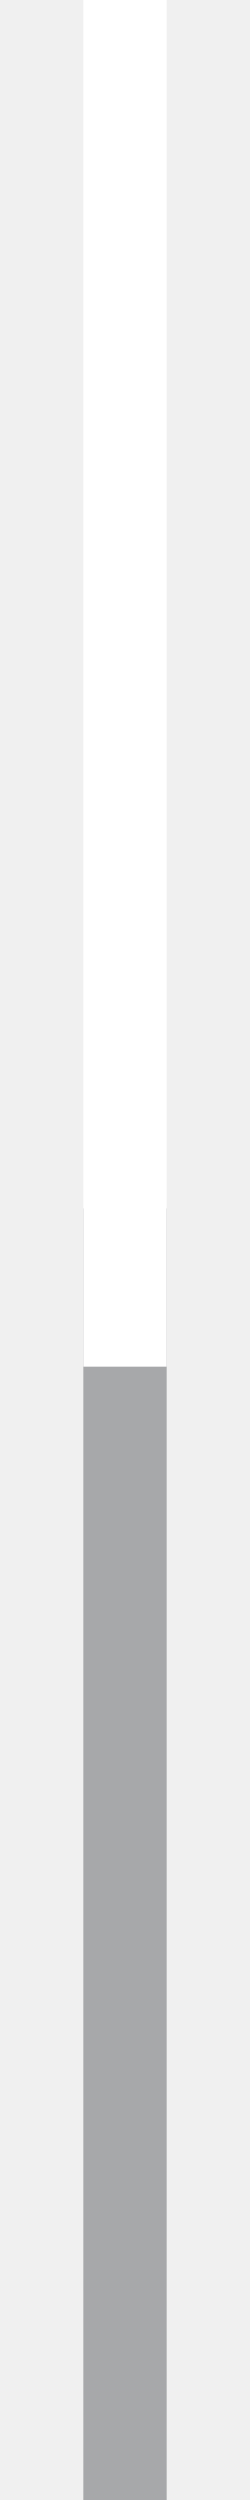
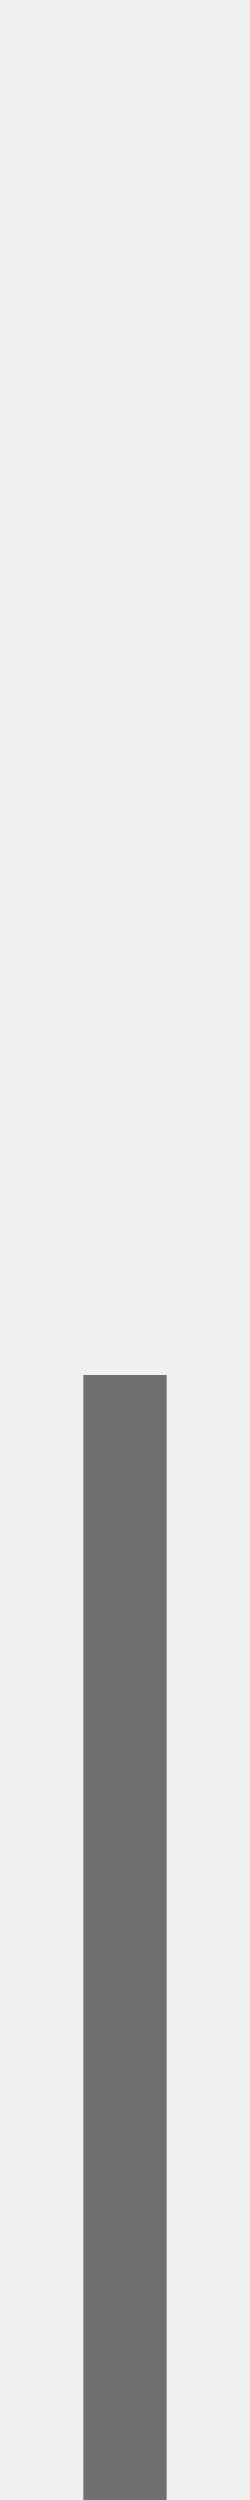
<svg xmlns="http://www.w3.org/2000/svg" version="1.1" id="Layer_1" x="0px" y="0px" viewBox="0 0 3 30" style="enable-background:new 0 0 3 30;" xml:space="preserve">
  <style type="text/css">
- 	.st0{fill:none;stroke:#A7A8AA;stroke-miterlimit:10;}
- 	.st1{fill:none;stroke:#FFFFFF;stroke-miterlimit:10;}
+ 	.st0{fill:none;stroke:#707070;stroke-miterlimit:10;}
+ 	.st1{fill:none;}
</style>
-   <line class="st0" x1="1.5" y1="14.5" x2="1.5" y2="30.3" />
+   <line class="st0" x1="1.5" y1="16.5" x2="1.5" y2="30.3" />
  <line class="st1" x1="1.5" y1="-0.4" x2="1.5" y2="16.4" />
</svg>
